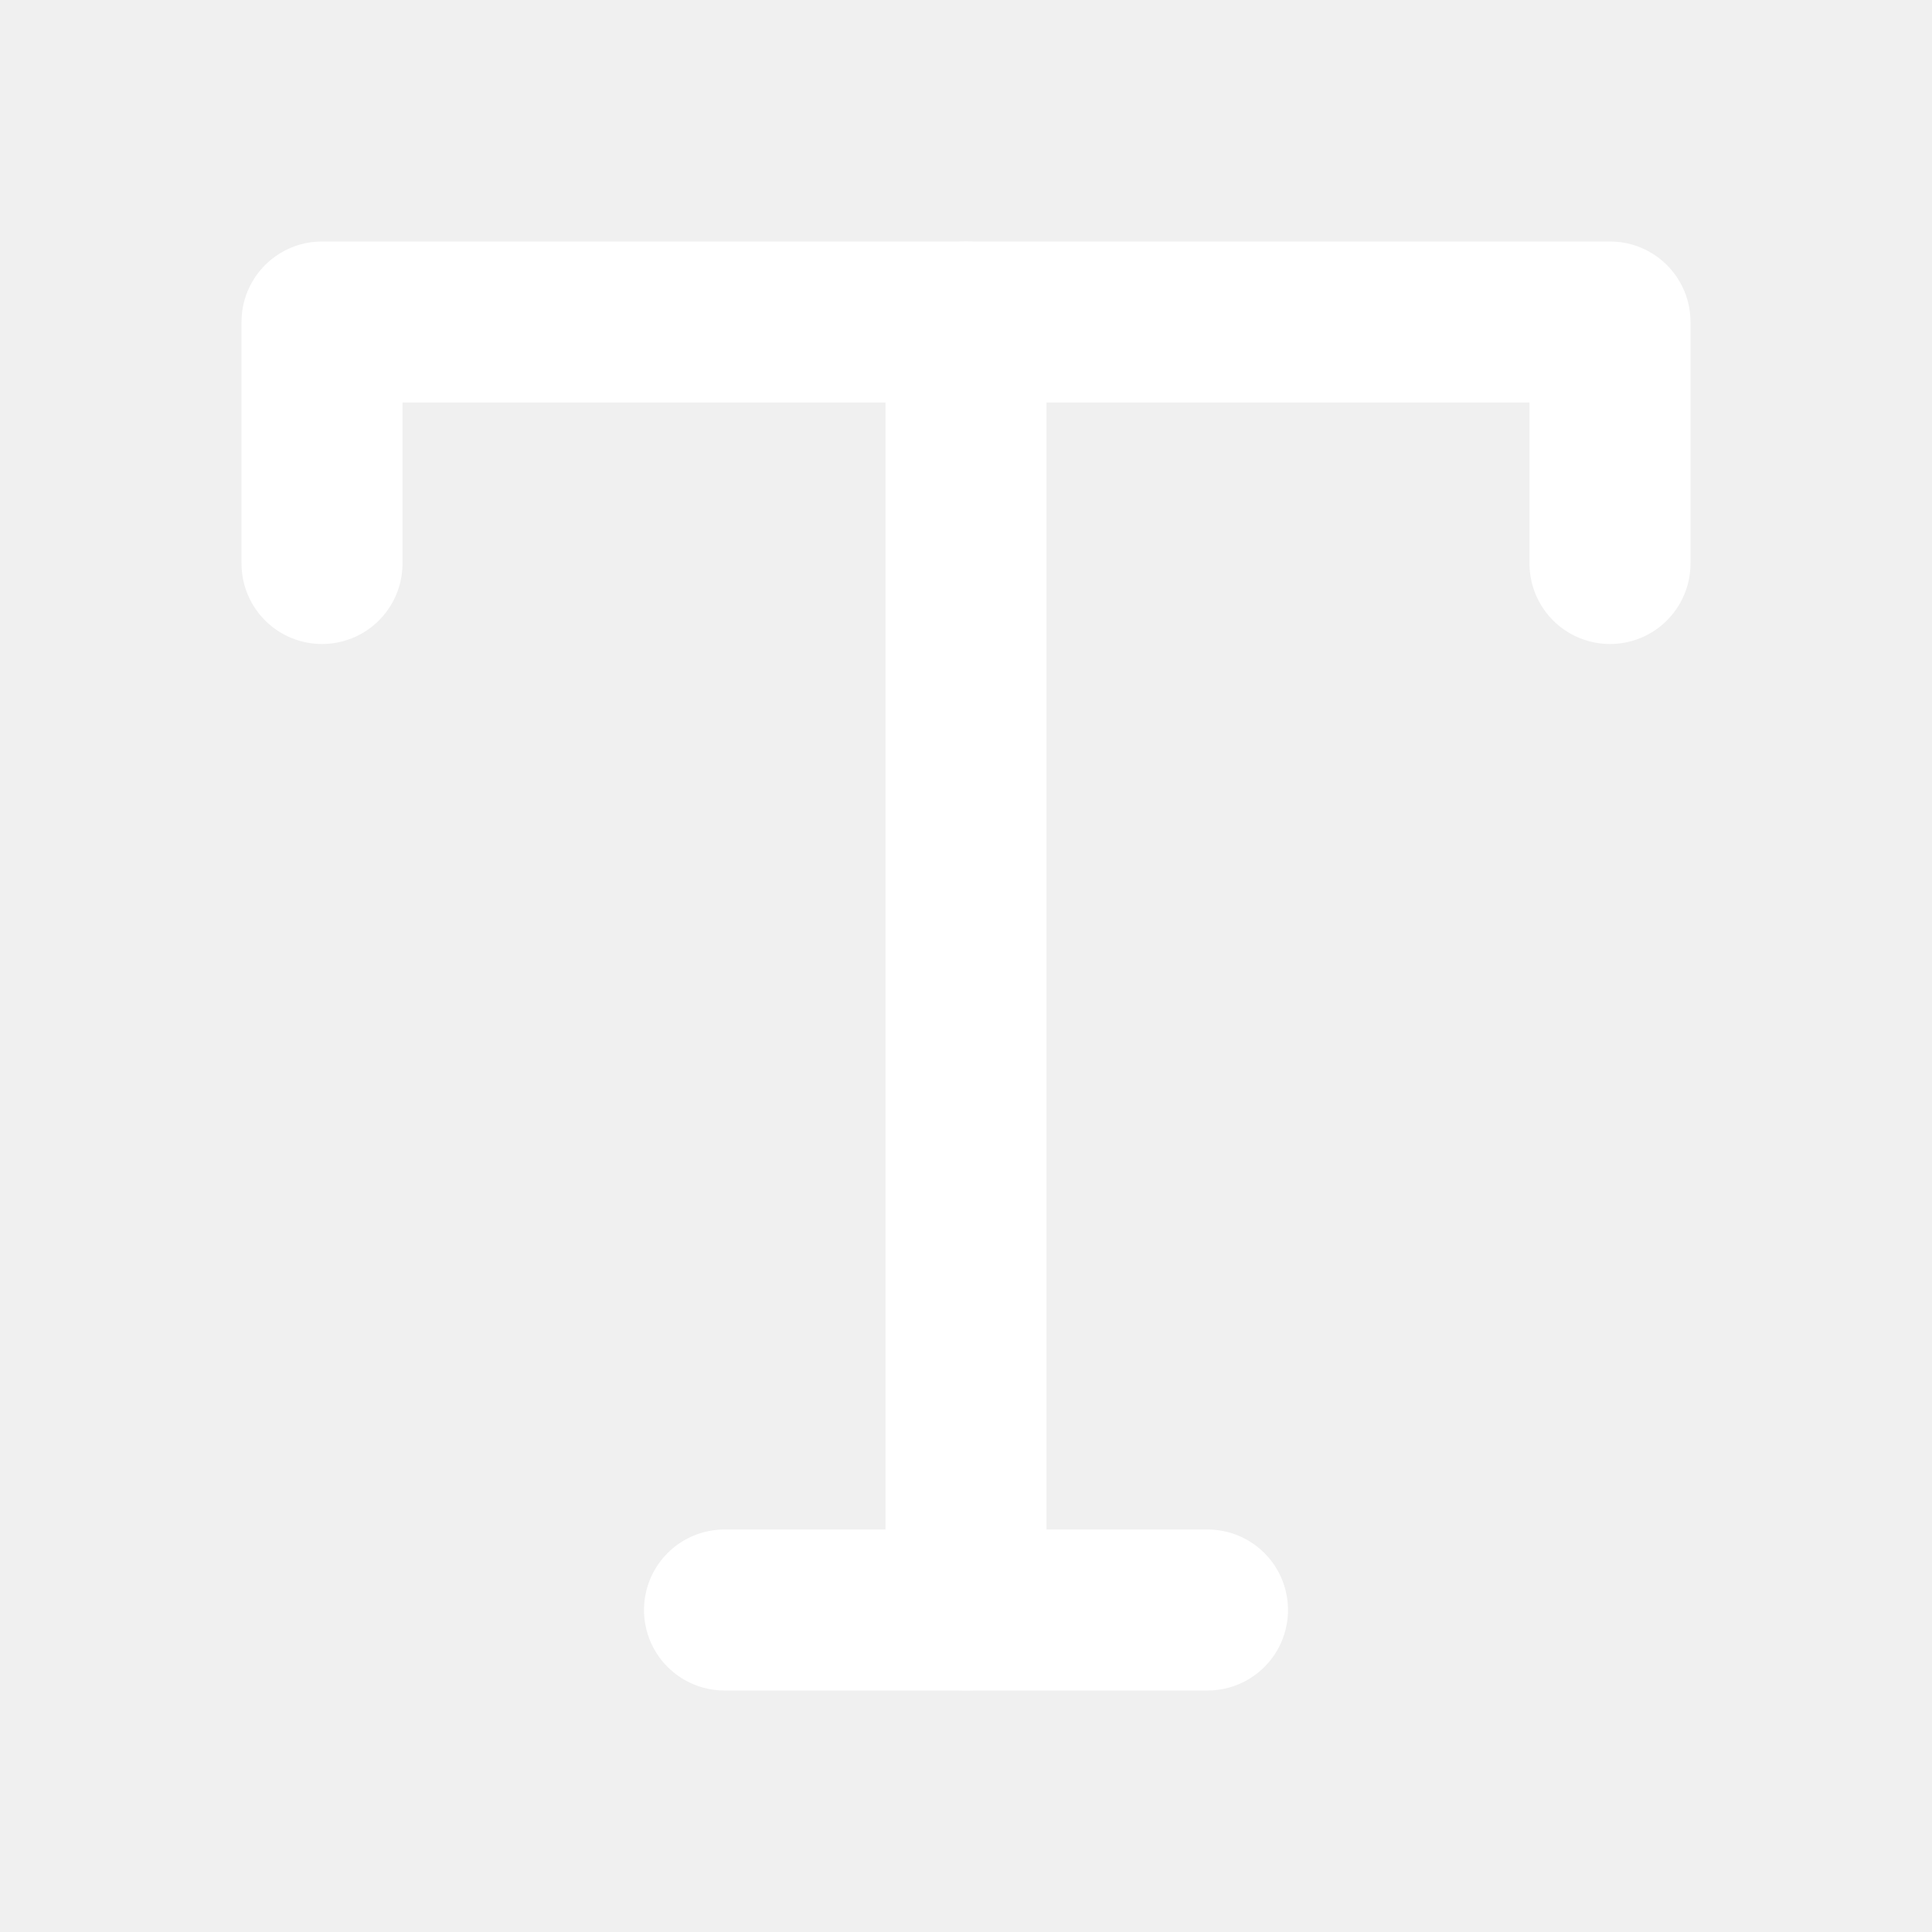
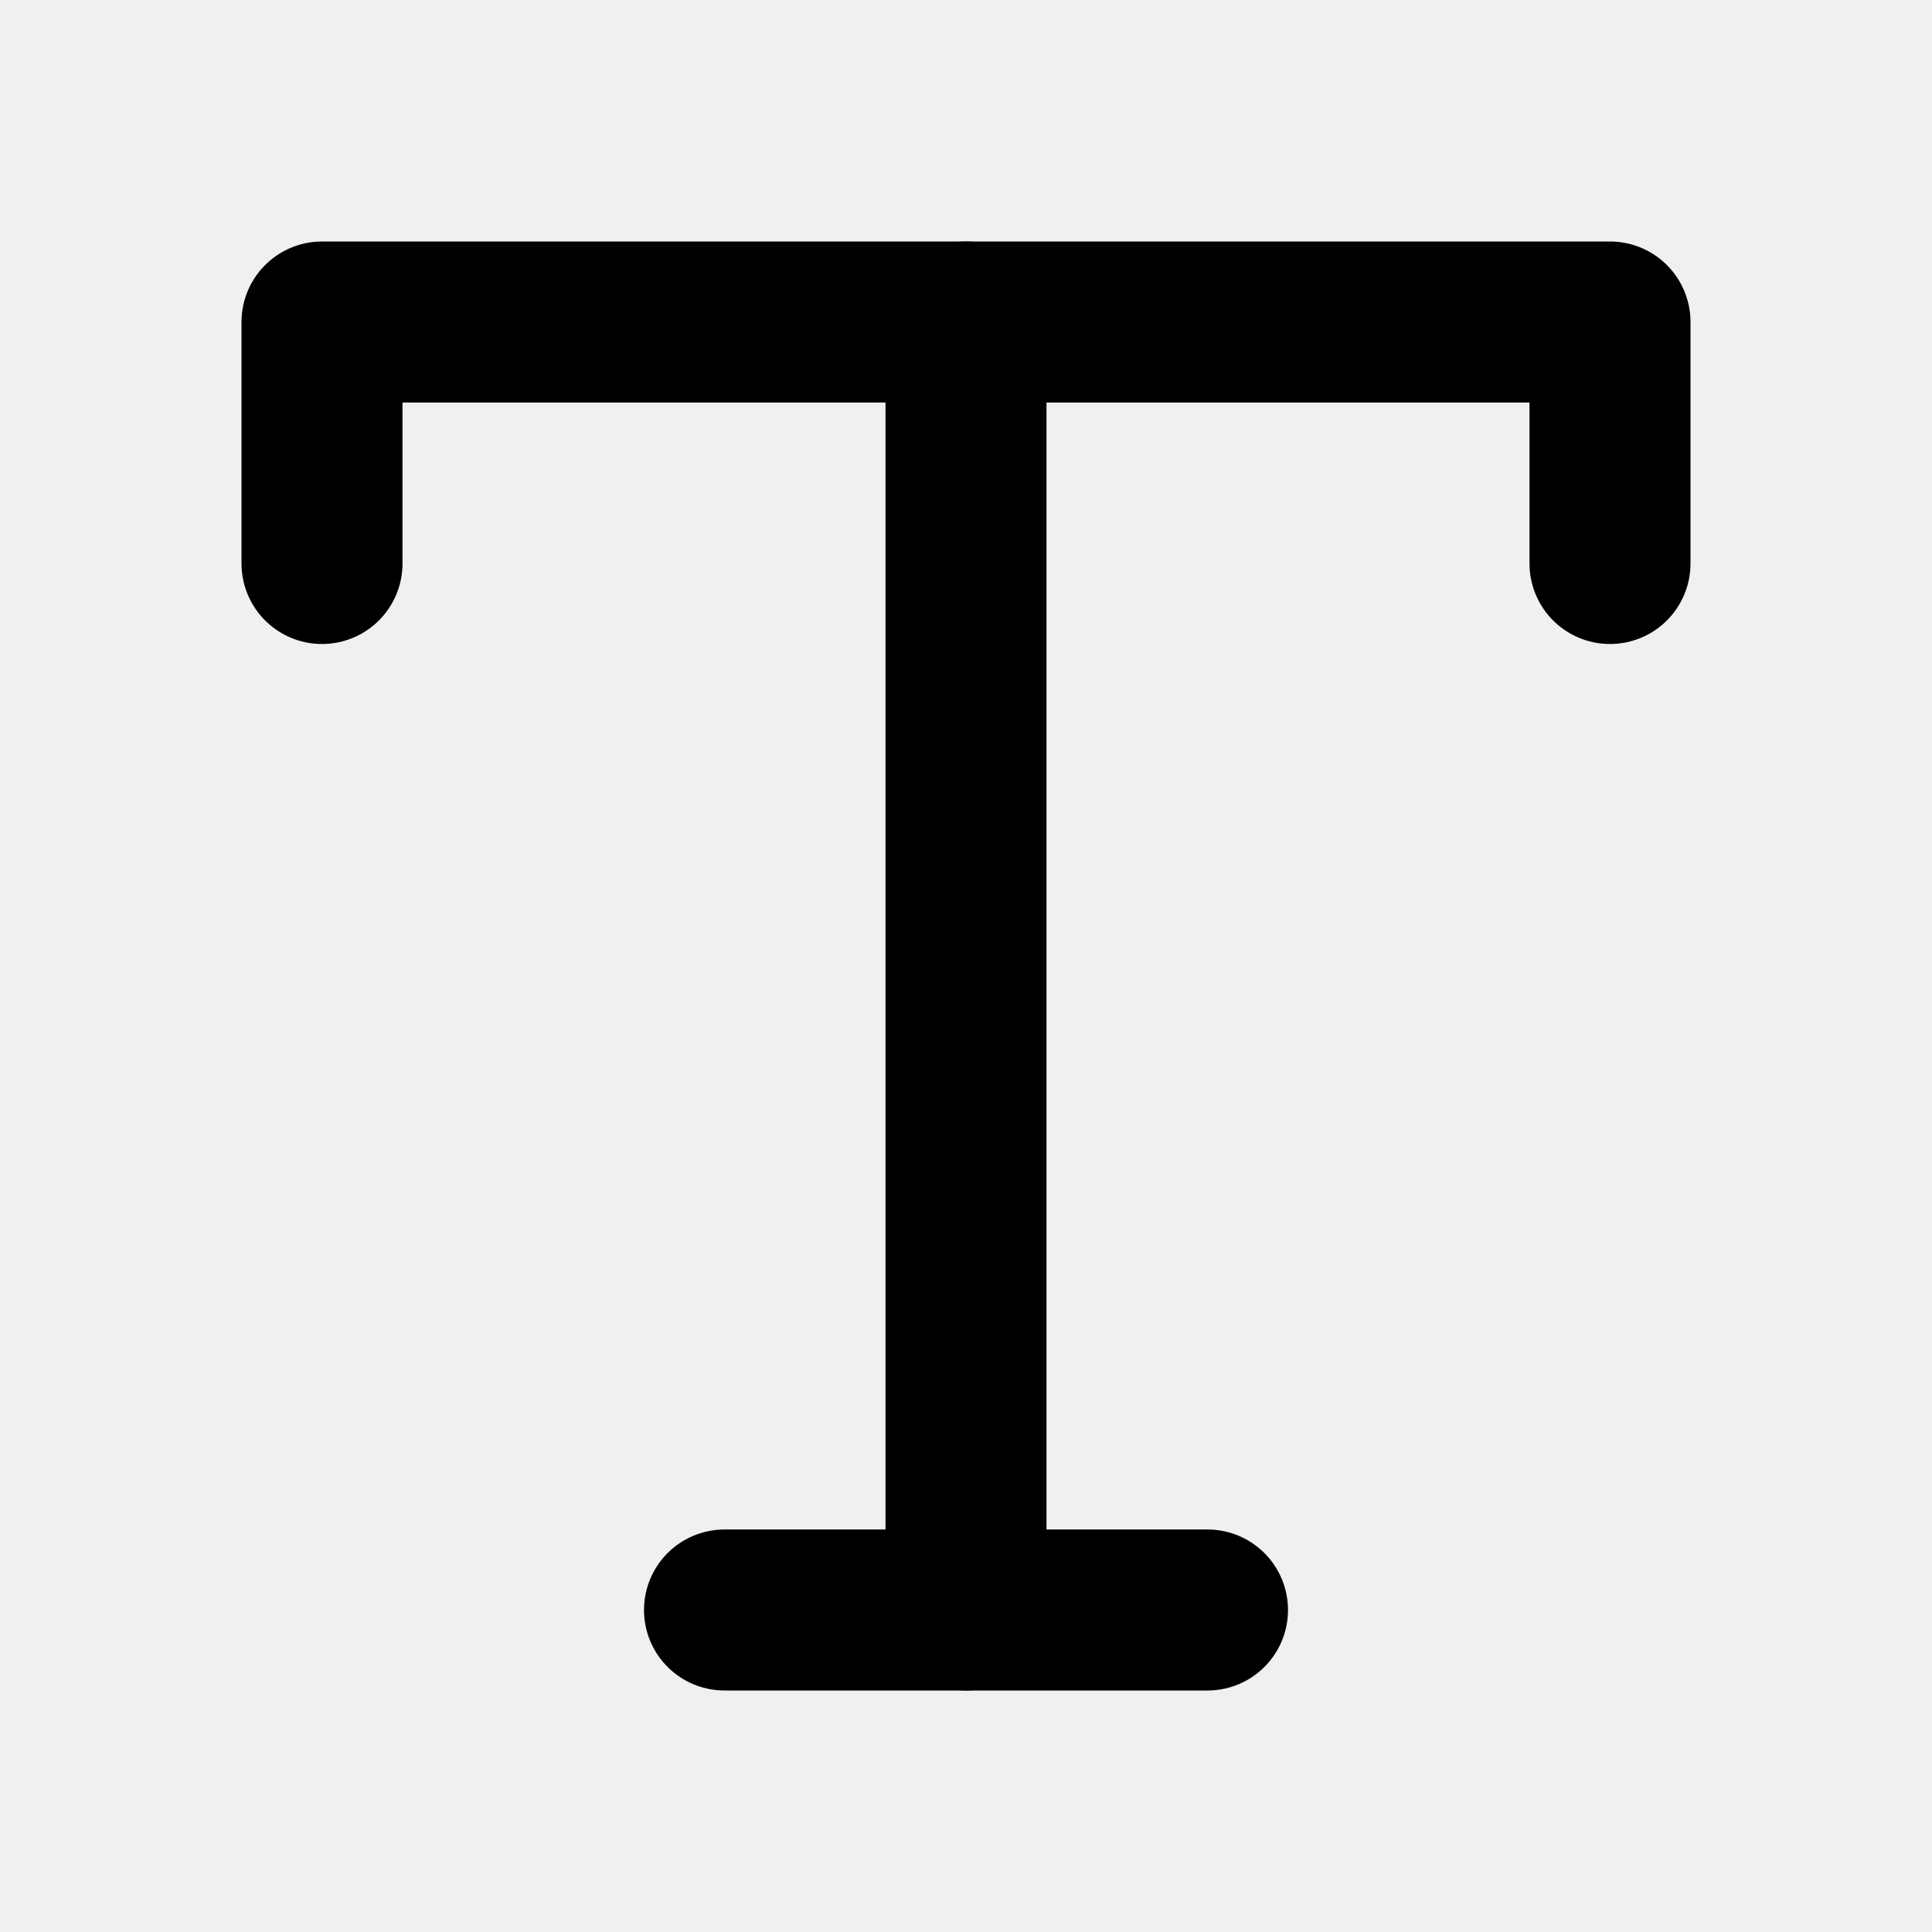
- <svg xmlns="http://www.w3.org/2000/svg" width="24" height="24" viewBox="0 0 24 24" fill="none" stroke="#fff" stroke-width="2" stroke-linecap="round" stroke-linejoin="round" class="feather feather-type">
+ <svg xmlns="http://www.w3.org/2000/svg" width="20" height="20" viewBox="0 0 24 24" fill="none" stroke="currentColor" stroke-width="2" stroke-linecap="round" stroke-linejoin="round" class="feather feather-type">
  <polyline points="4 7 4 4 20 4 20 7" />
  <line x1="9" y1="20" x2="15" y2="20" />
  <line x1="12" y1="4" x2="12" y2="20" />
</svg>
